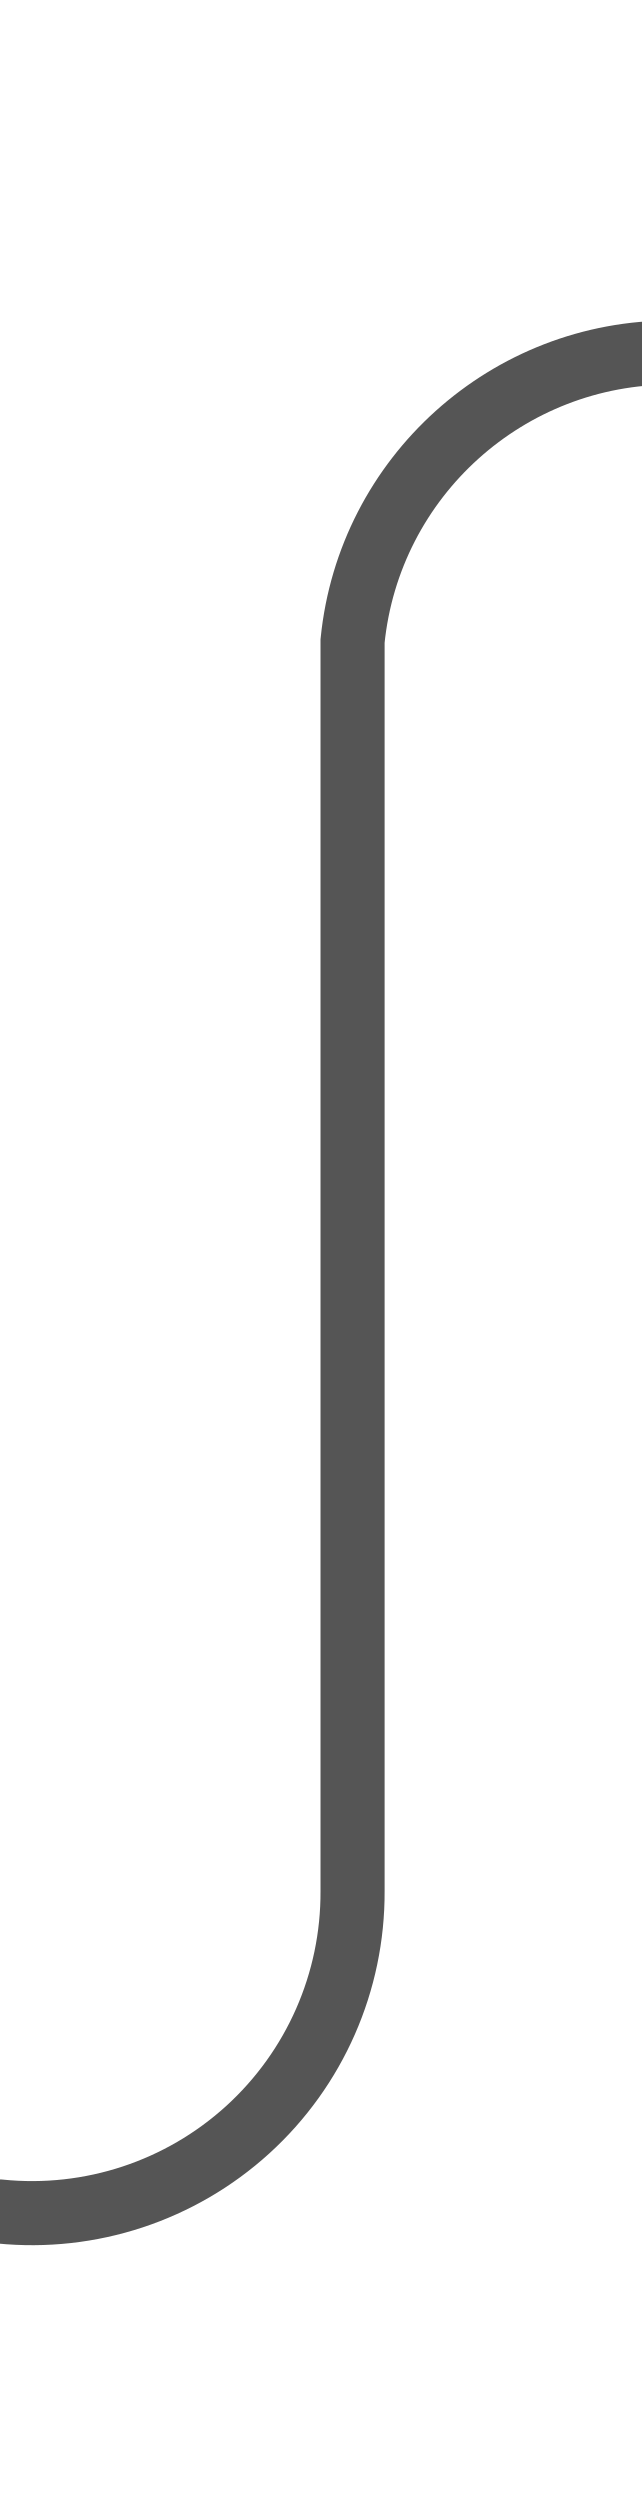
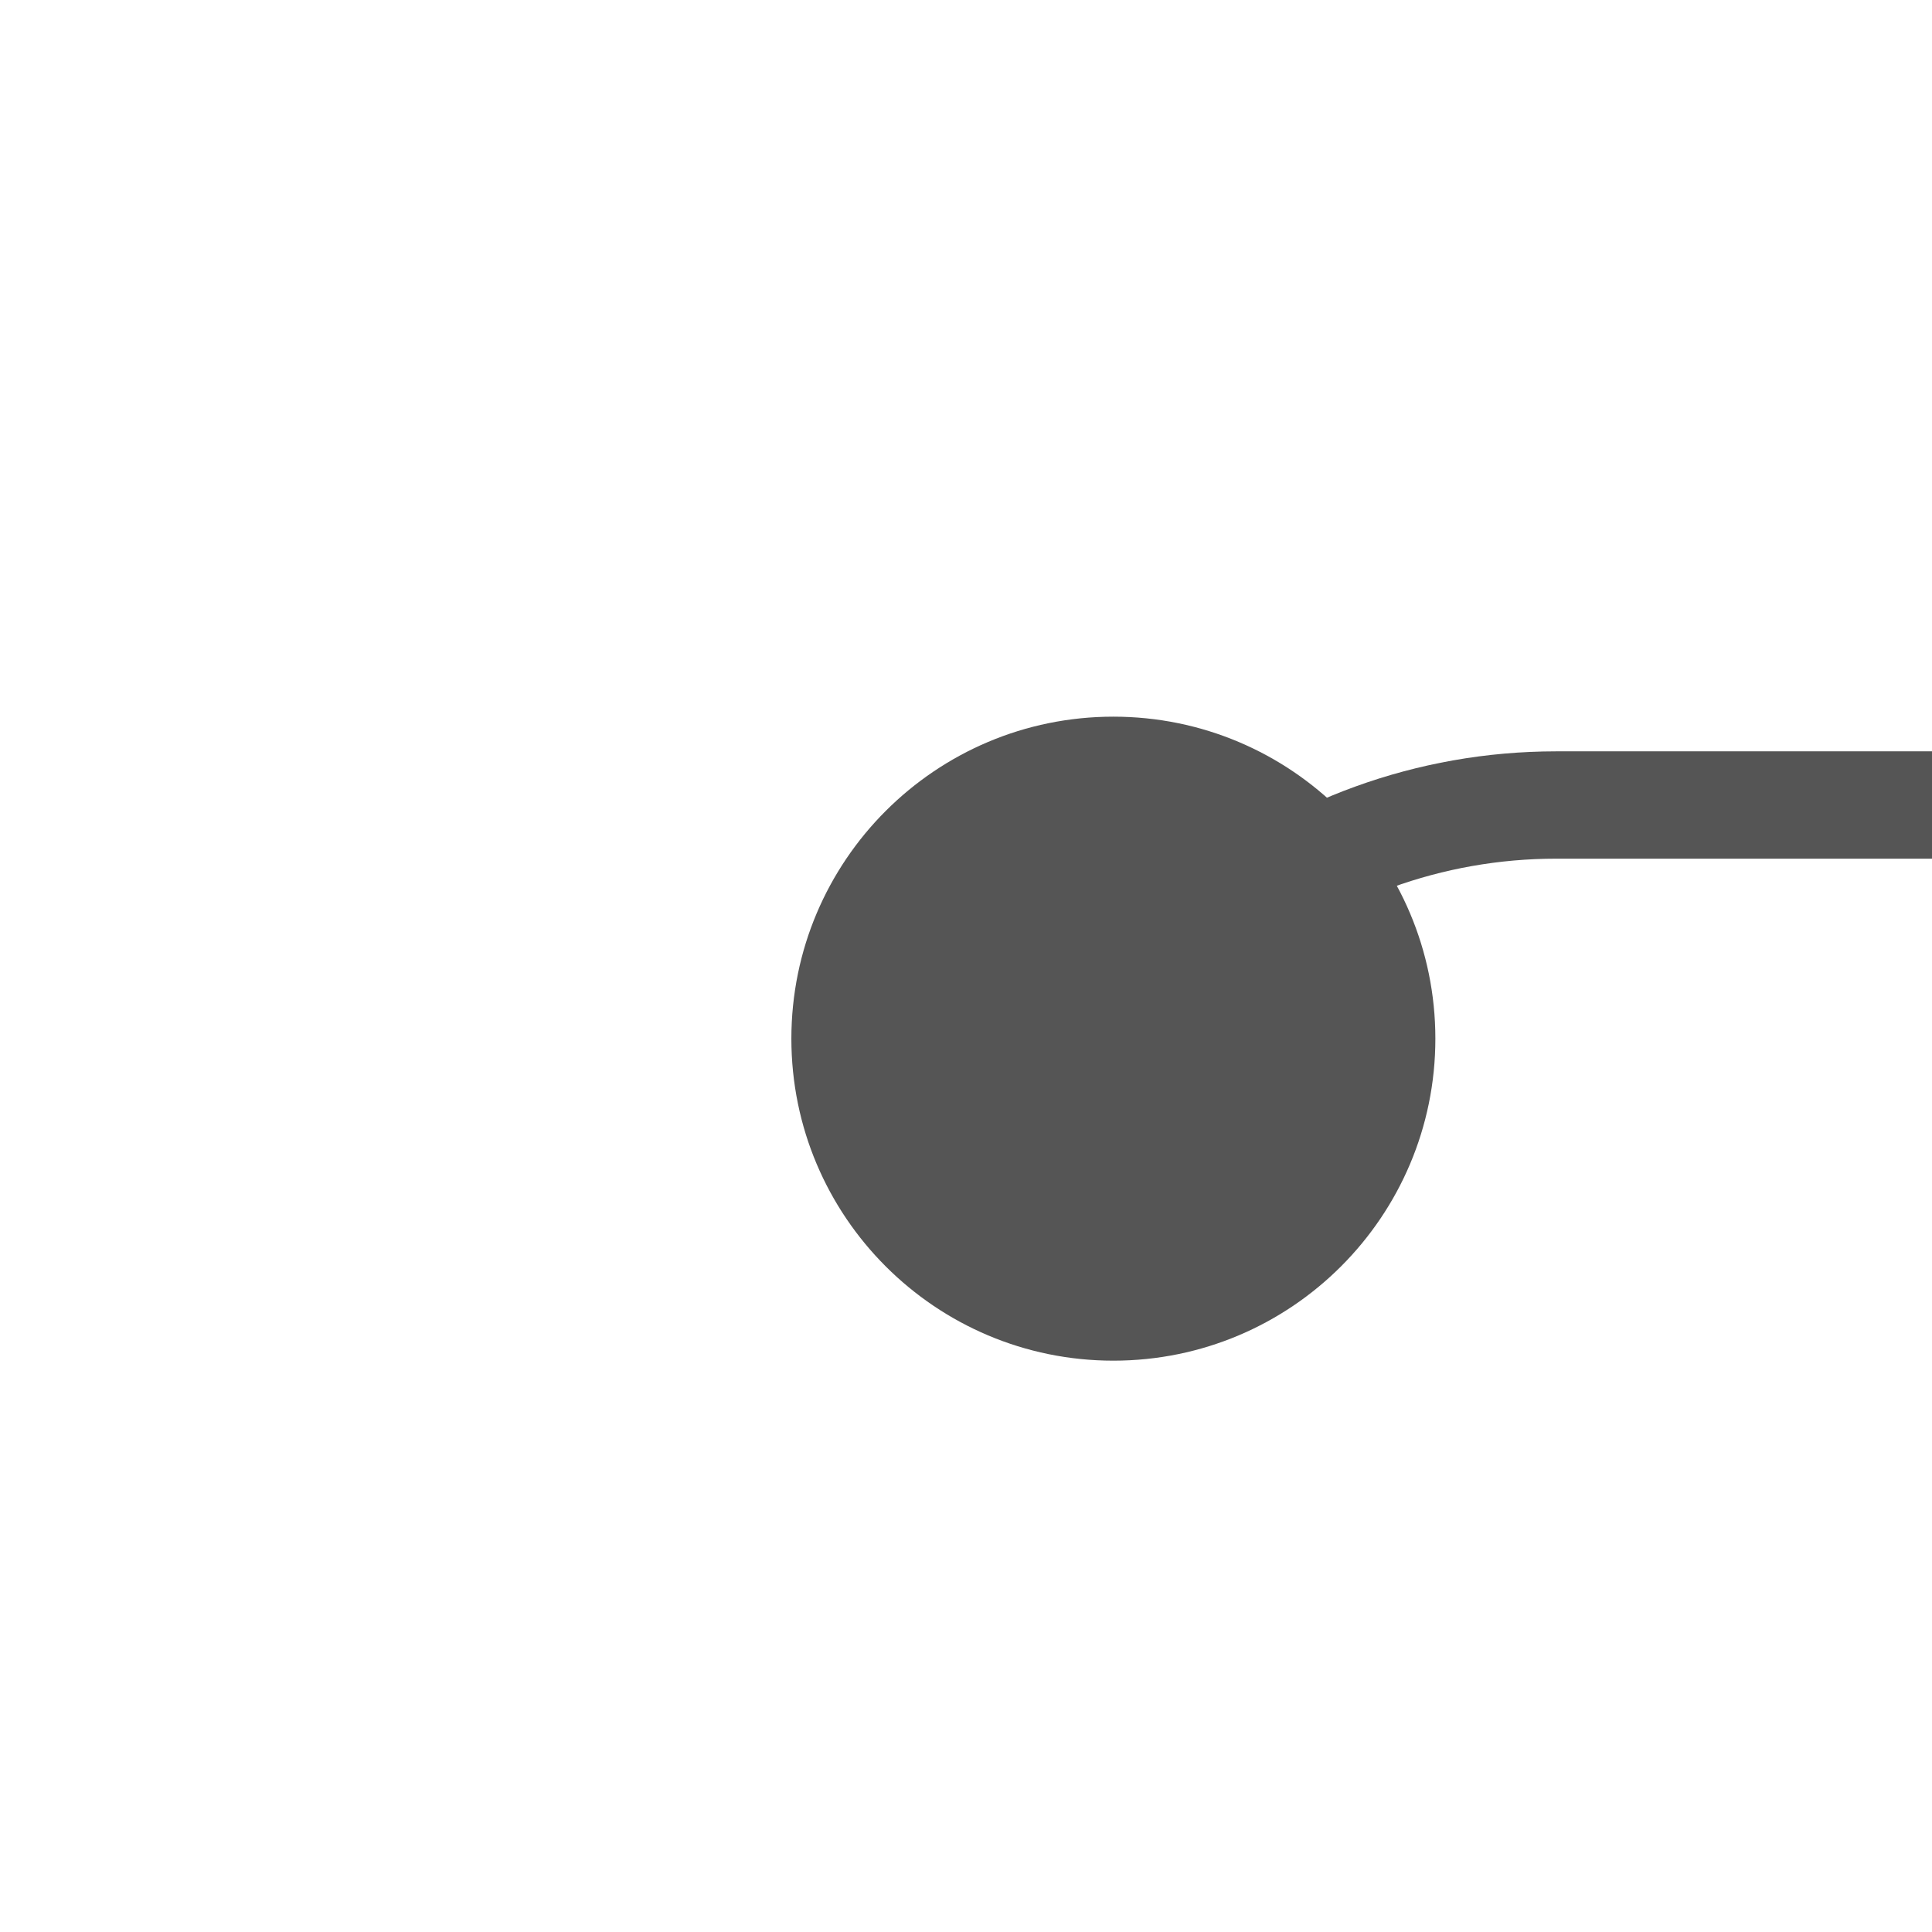
- <svg xmlns="http://www.w3.org/2000/svg" version="1.1" width="10px" height="39px" preserveAspectRatio="xMidYMin meet" viewBox="1471 46  8 39">
-   <path d="M 313.5 87  L 313.5 85  A 5 5 0 0 1 318.5 80.5 L 1470 80.5  A 5 5 0 0 0 1475.5 75.5 L 1475.5 56  A 5 5 0 0 1 1480.5 51.5 L 1485 51.5  " stroke-width="1" stroke="#555555" fill="none" />
-   <path d="M 313.5 82  A 3 3 0 0 0 310.5 85 A 3 3 0 0 0 313.5 88 A 3 3 0 0 0 316.5 85 A 3 3 0 0 0 313.5 82 Z " fill-rule="nonzero" fill="#555555" stroke="none" />
+ <svg xmlns="http://www.w3.org/2000/svg" version="1.1" width="18px" height="18px" preserveAspectRatio="xMinYMid meet" viewBox="1778 358  18 16">
+   <path d="M 1787.6 368.507  A 5 5 0 0 1 1792.5 364.5 L 1875 364.5  " stroke-width="1" stroke="#555555" fill="none" />
+   <path d="M 1788.373 363.677  A 3 3 0 0 0 1785.373 366.677 A 3 3 0 0 0 1788.373 369.677 A 3 3 0 0 0 1791.373 366.677 A 3 3 0 0 0 1788.373 363.677 Z " fill-rule="nonzero" fill="#555555" stroke="none" />
</svg>
